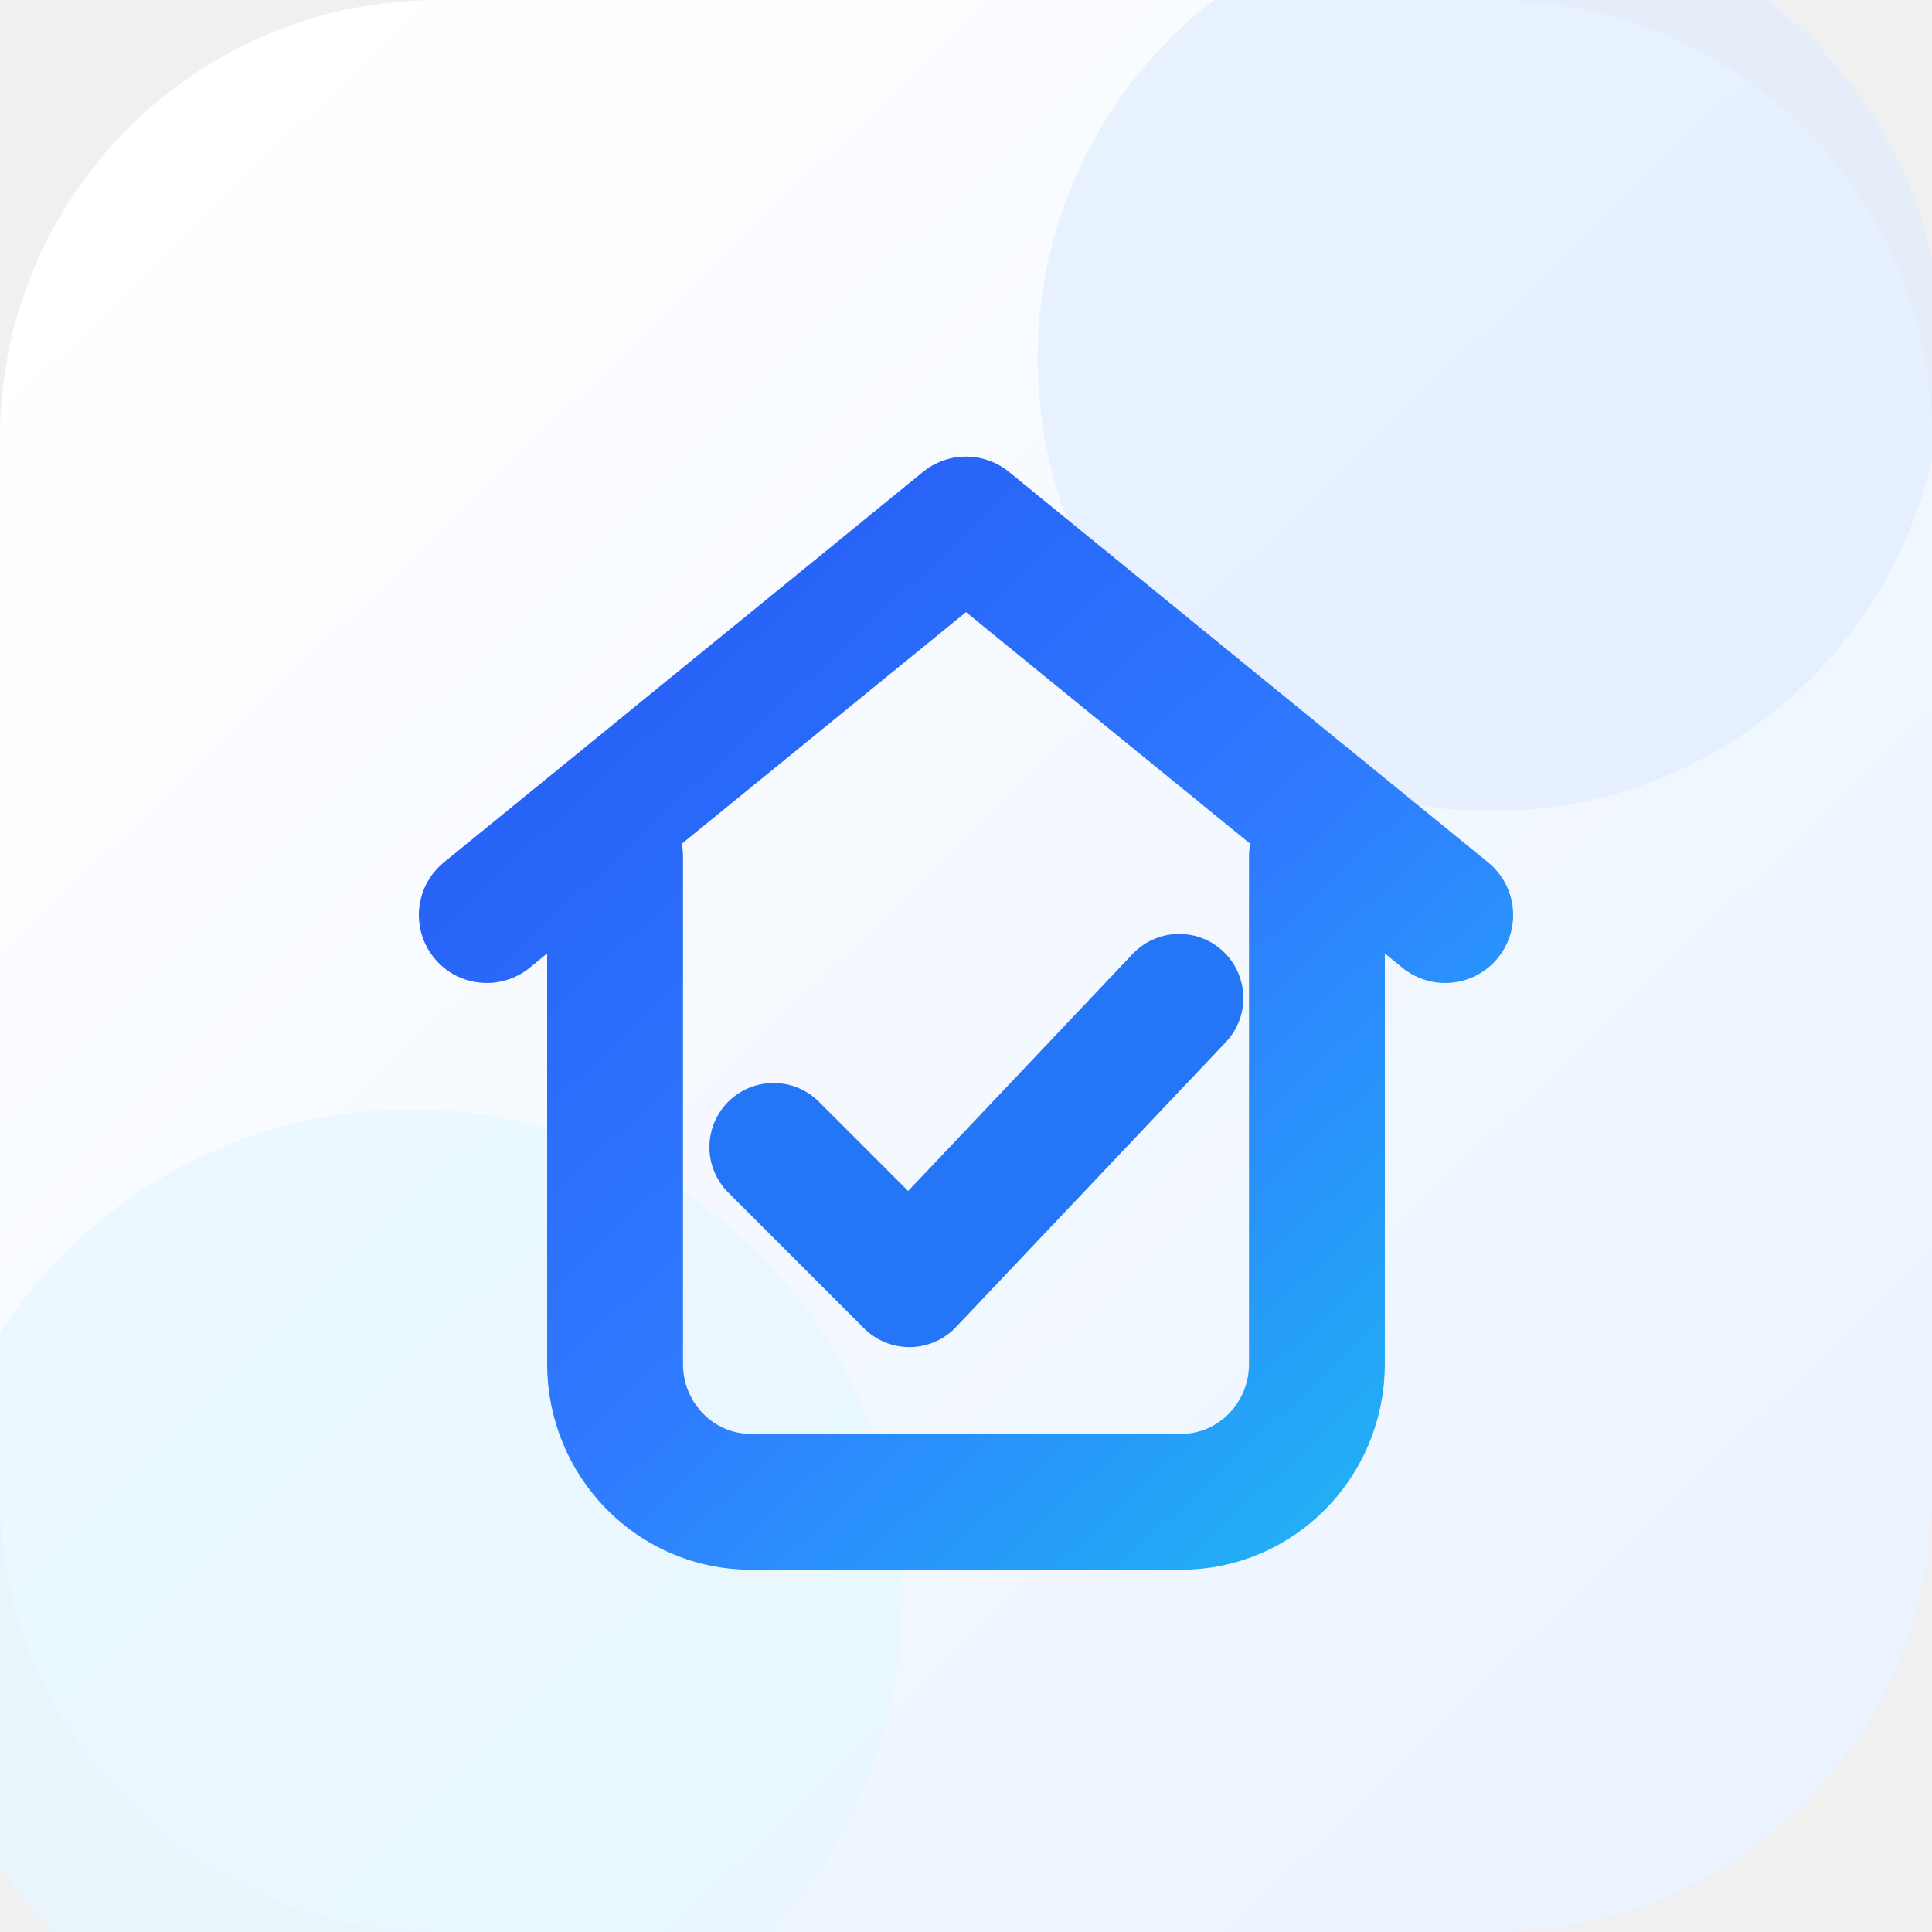
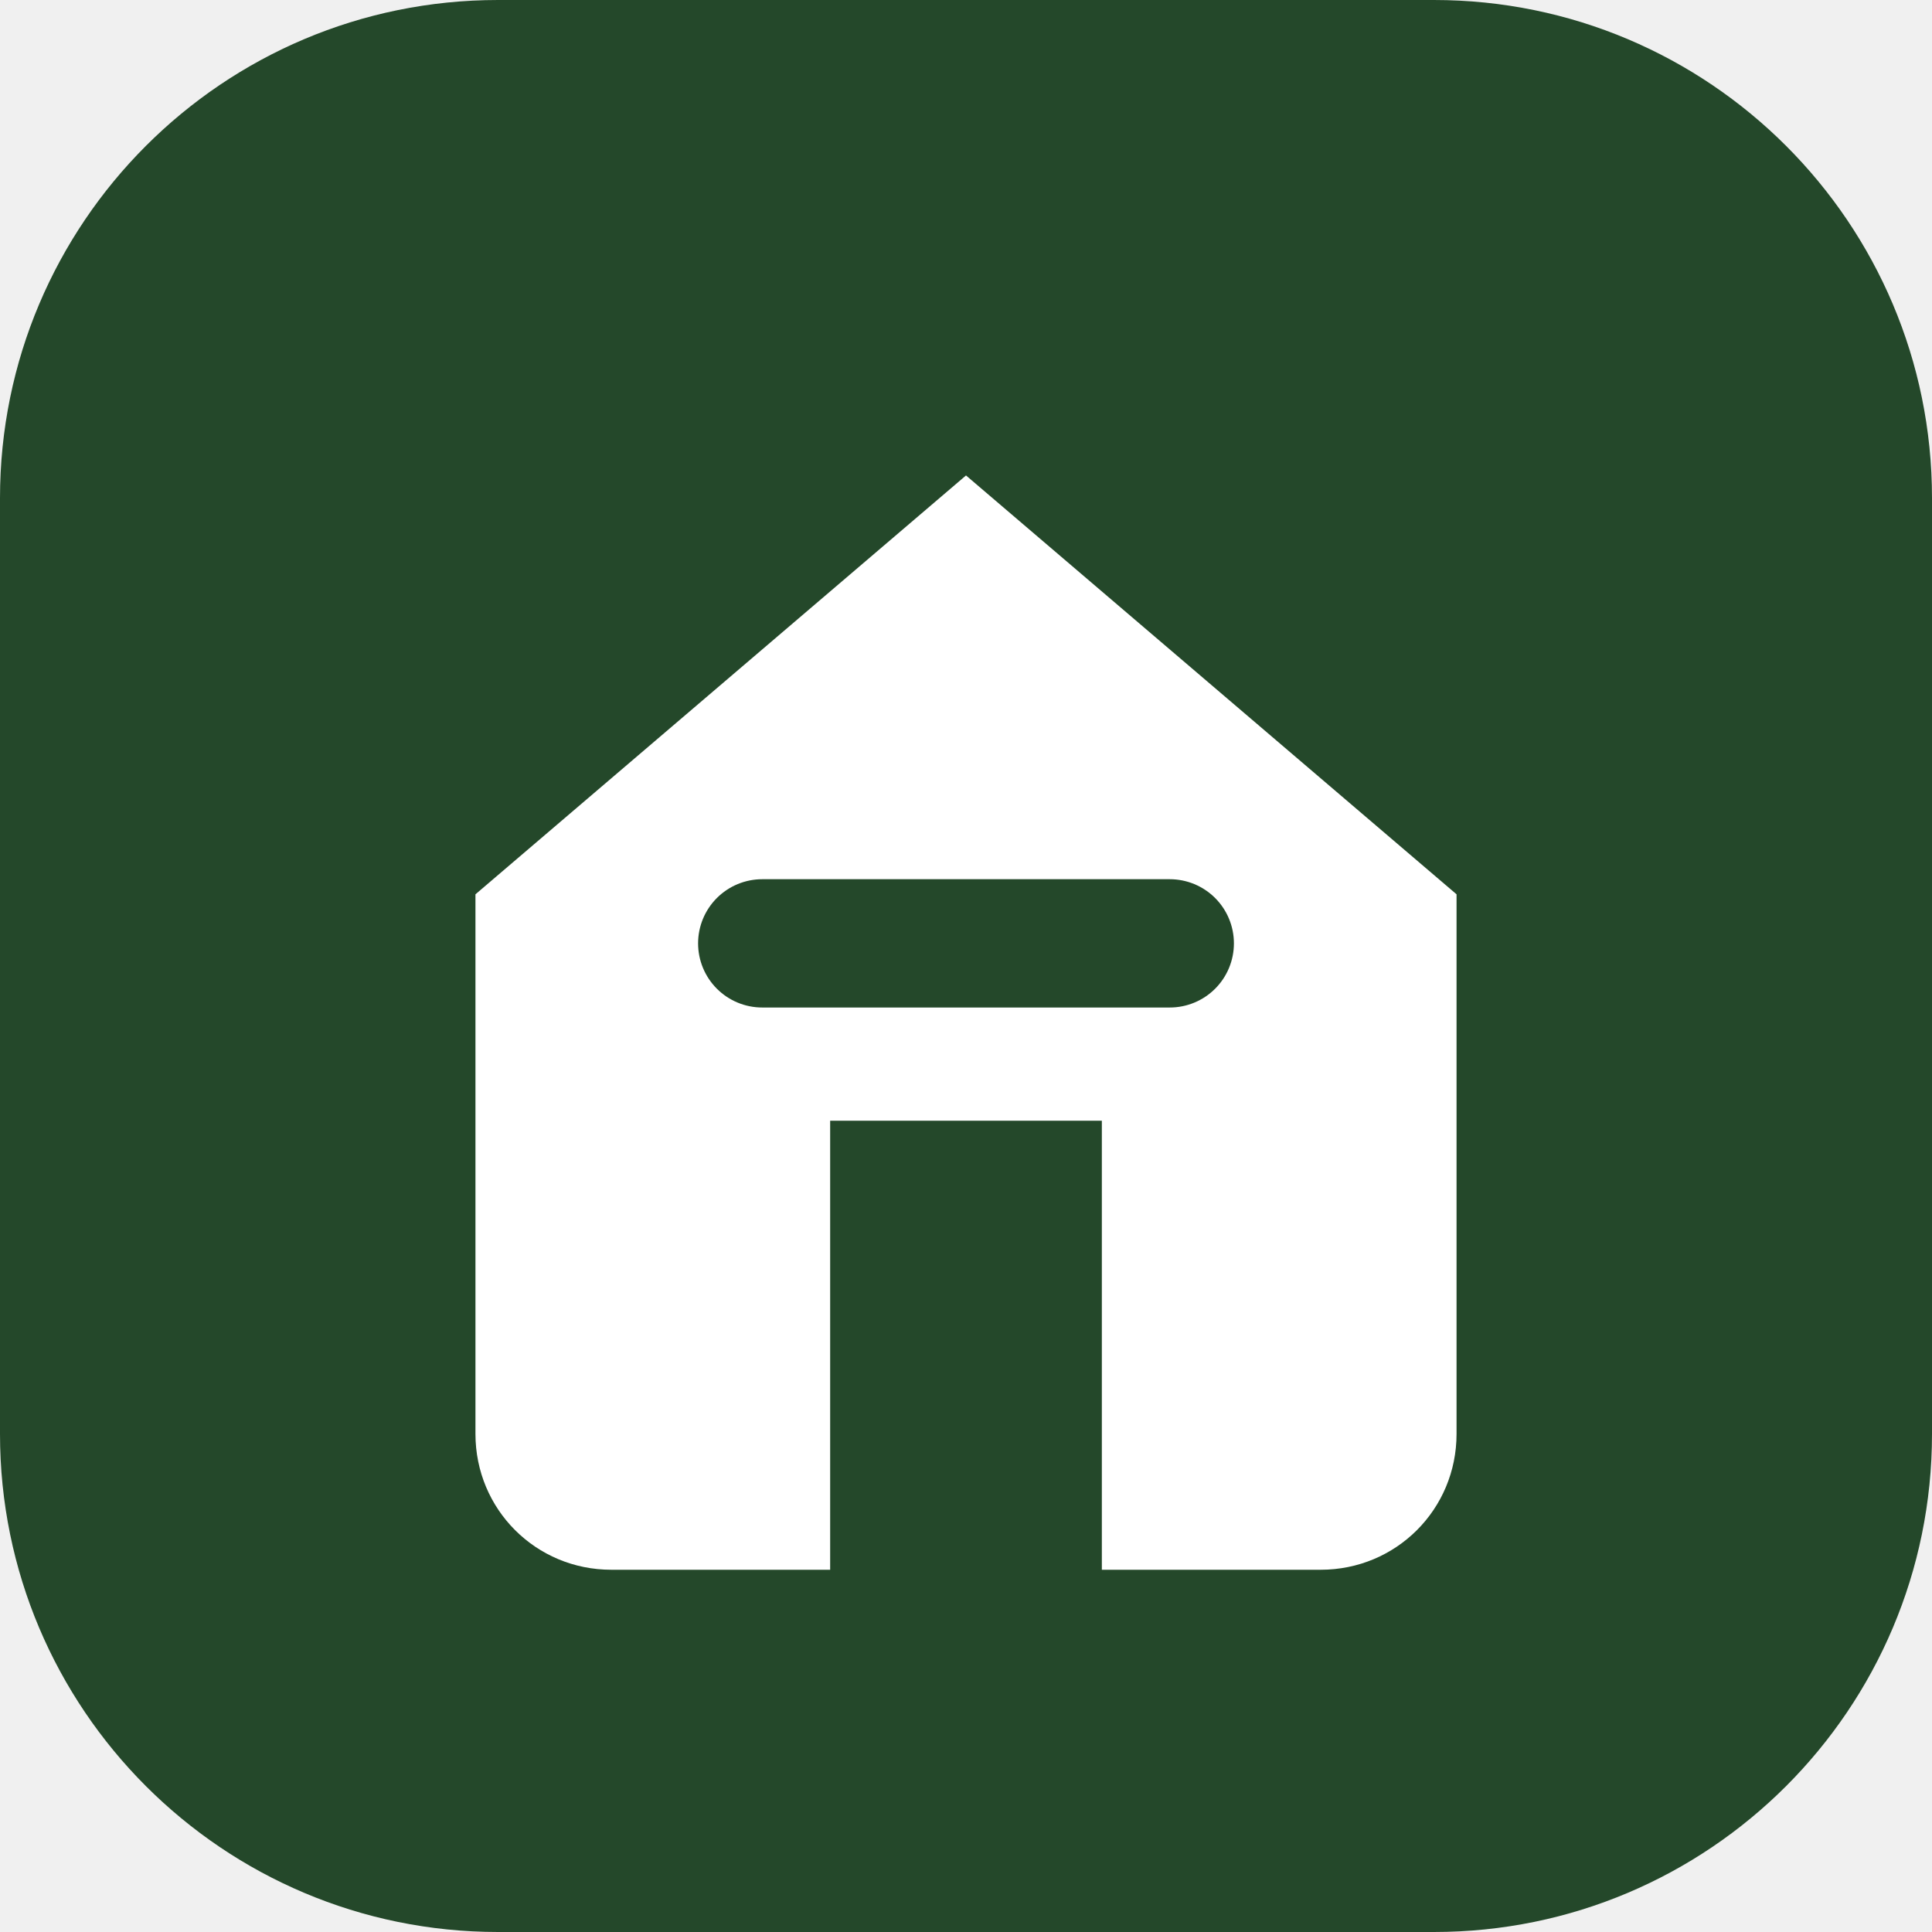
- <svg xmlns="http://www.w3.org/2000/svg" viewBox="0 0 1024 1024" fill="none">
-   <defs>
-     <linearGradient id="bg" x1="80" y1="70" x2="940" y2="960" gradientUnits="userSpaceOnUse">
-       <stop stop-color="#FFFFFF" />
-       <stop offset="1" stop-color="#EAF3FF" />
-     </linearGradient>
-     <linearGradient id="brand" x1="260" y1="250" x2="760" y2="790" gradientUnits="userSpaceOnUse">
-       <stop stop-color="#2357F3" />
-       <stop offset="0.58" stop-color="#2F7BFF" />
-       <stop offset="1" stop-color="#20B4F4" />
-     </linearGradient>
-   </defs>
-   <rect width="1024" height="1024" rx="232" fill="url(#bg)" />
-   <circle cx="790" cy="190" r="240" fill="#DCEBFF" fill-opacity="0.58" />
-   <circle cx="218" cy="848" r="260" fill="#E6F7FF" fill-opacity="0.72" />
-   <path d="M258 485 512 278l254 207" stroke="url(#brand)" stroke-width="72" stroke-linecap="round" stroke-linejoin="round" />
-   <path d="M326 454v269c0 40 32 73 72 73h228c40 0 72-33 72-73V454" stroke="url(#brand)" stroke-width="72" stroke-linecap="round" stroke-linejoin="round" />
-   <path d="m410 608 72 72 143-151" stroke="#2576F7" stroke-width="68" stroke-linecap="round" stroke-linejoin="round" />
+ <svg xmlns="http://www.w3.org/2000/svg" viewBox="0 0 512 512" role="img" aria-label="HaushaltKlar">
+   <rect width="512" height="512" rx="132" fill="#24482a" />
+   <path d="M126 237 256 126l130 111v143c0 20-16 36-36 36h-58V297h-72v119h-58c-20 0-36-16-36-36Z" fill="#fff" />
+   <path d="M202 250h108" stroke="#24482a" stroke-width="34" stroke-linecap="round" />
</svg>
